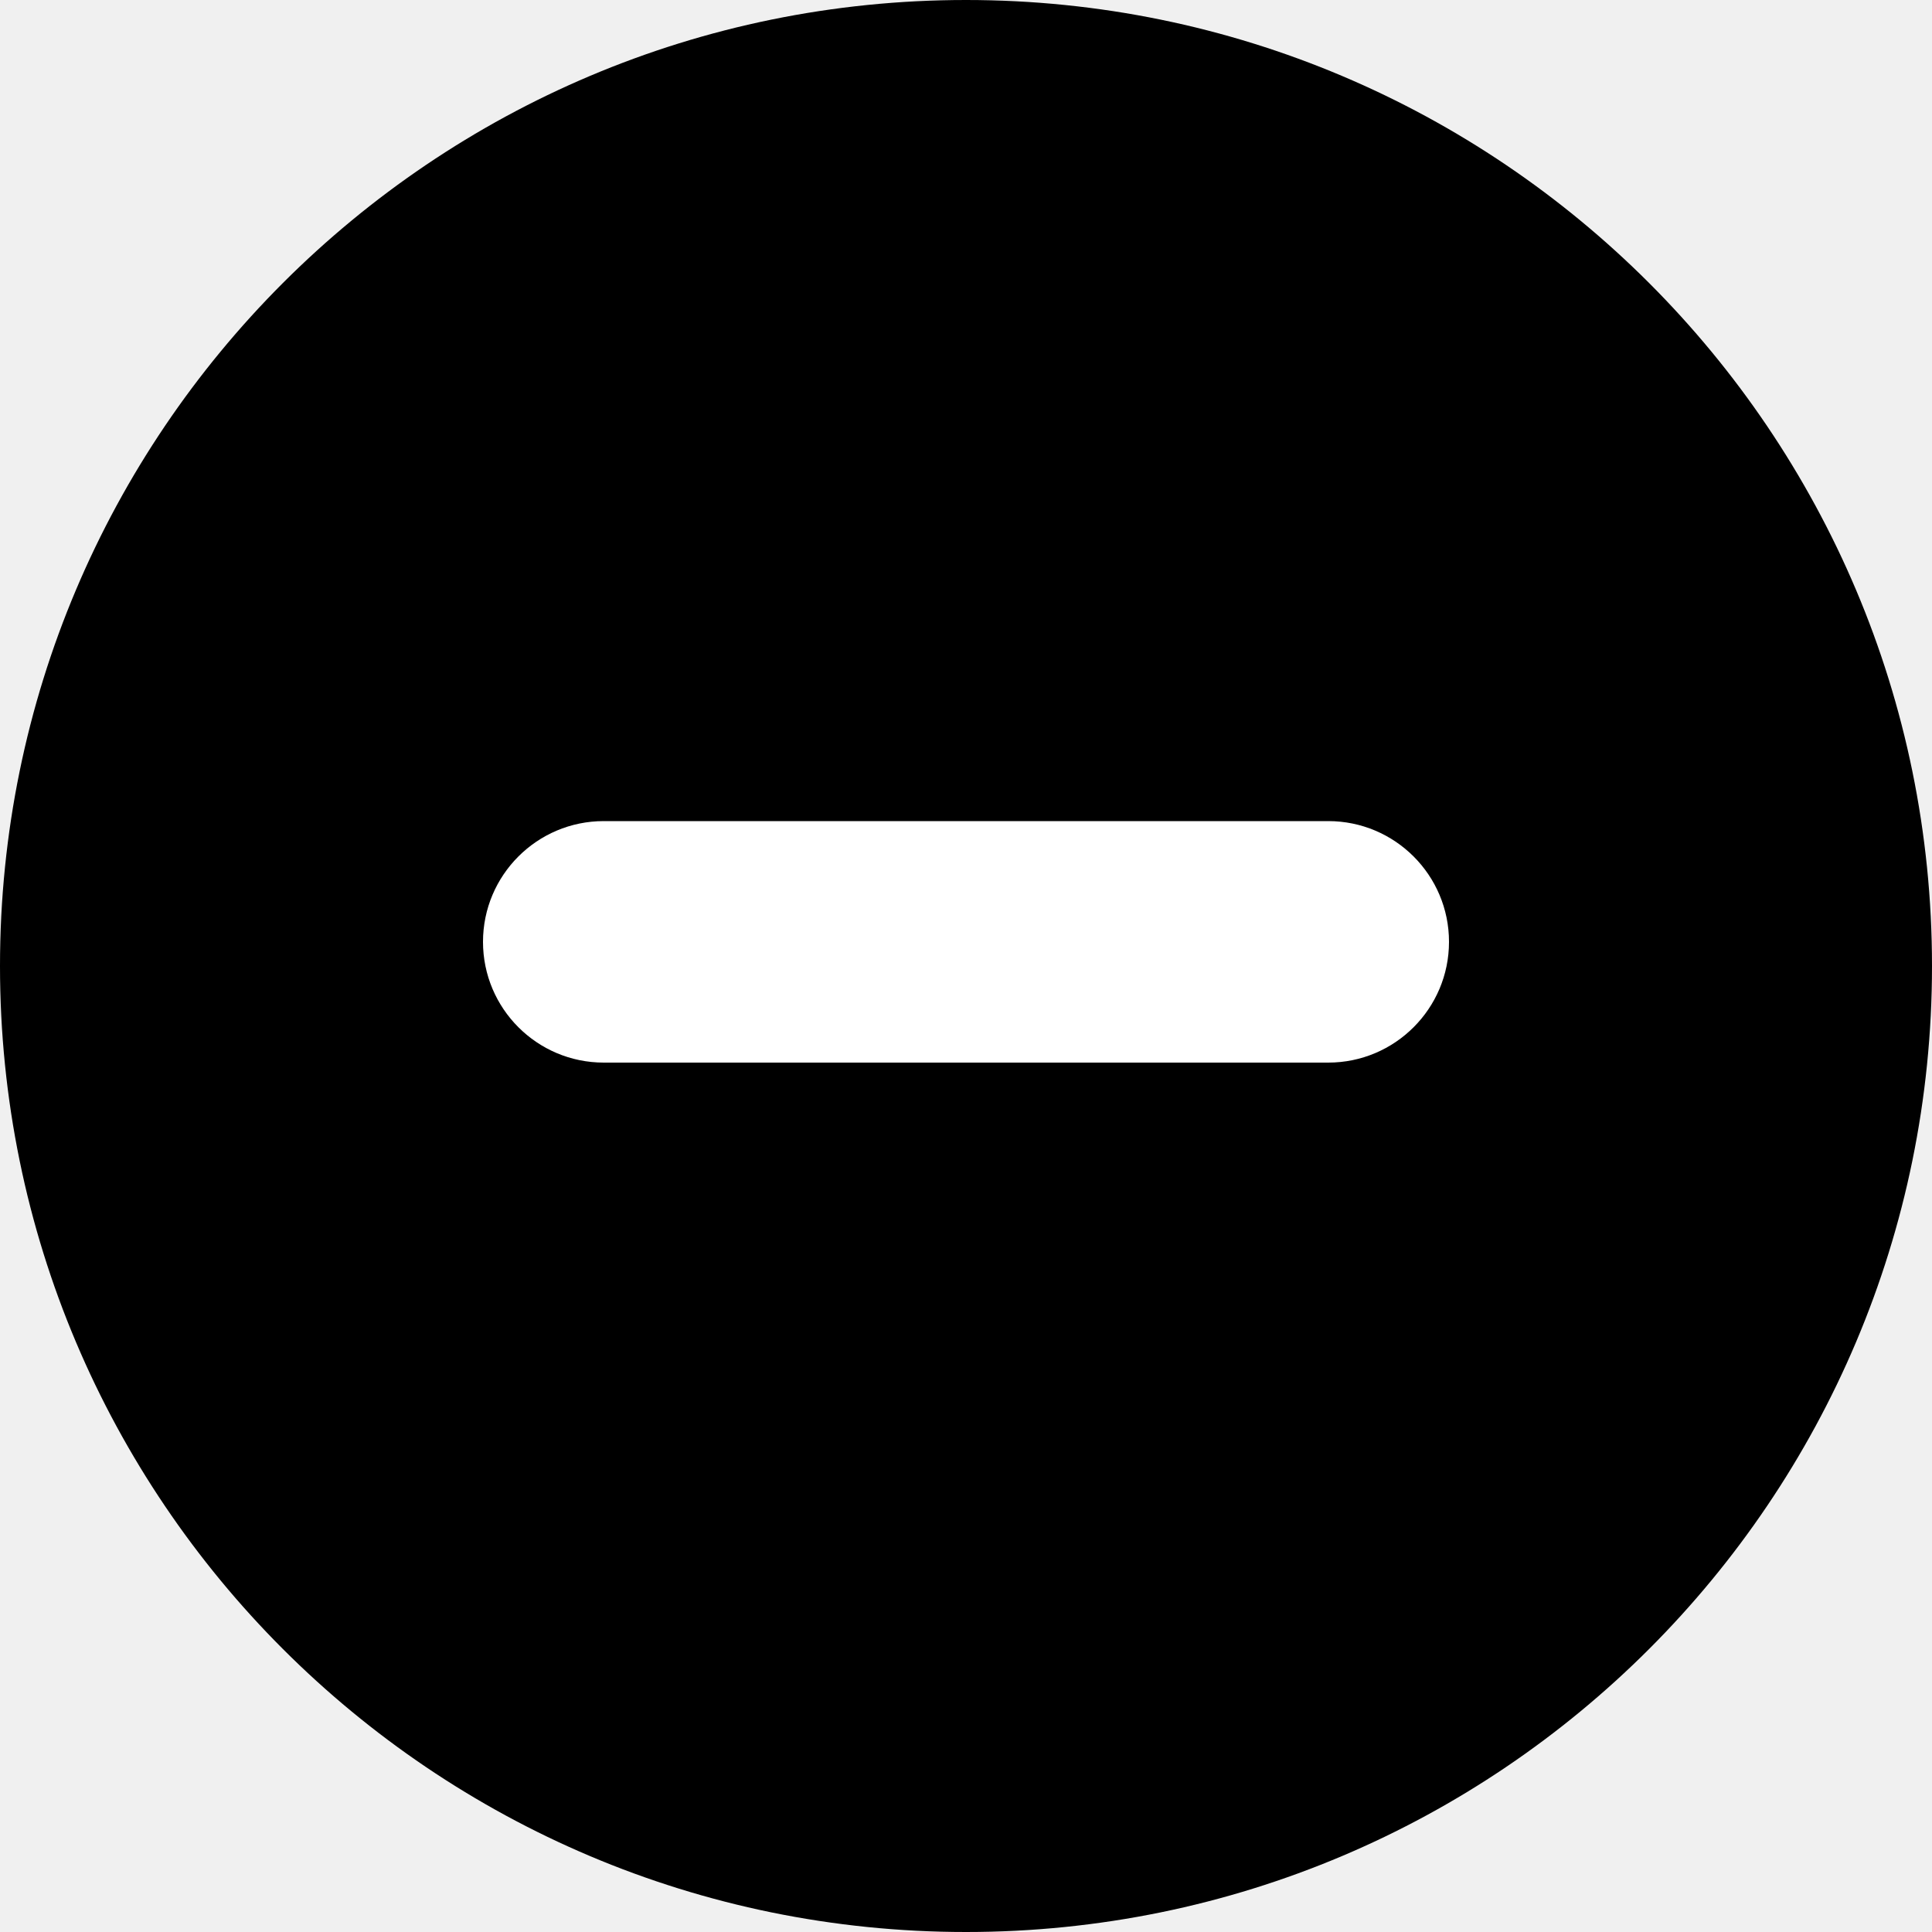
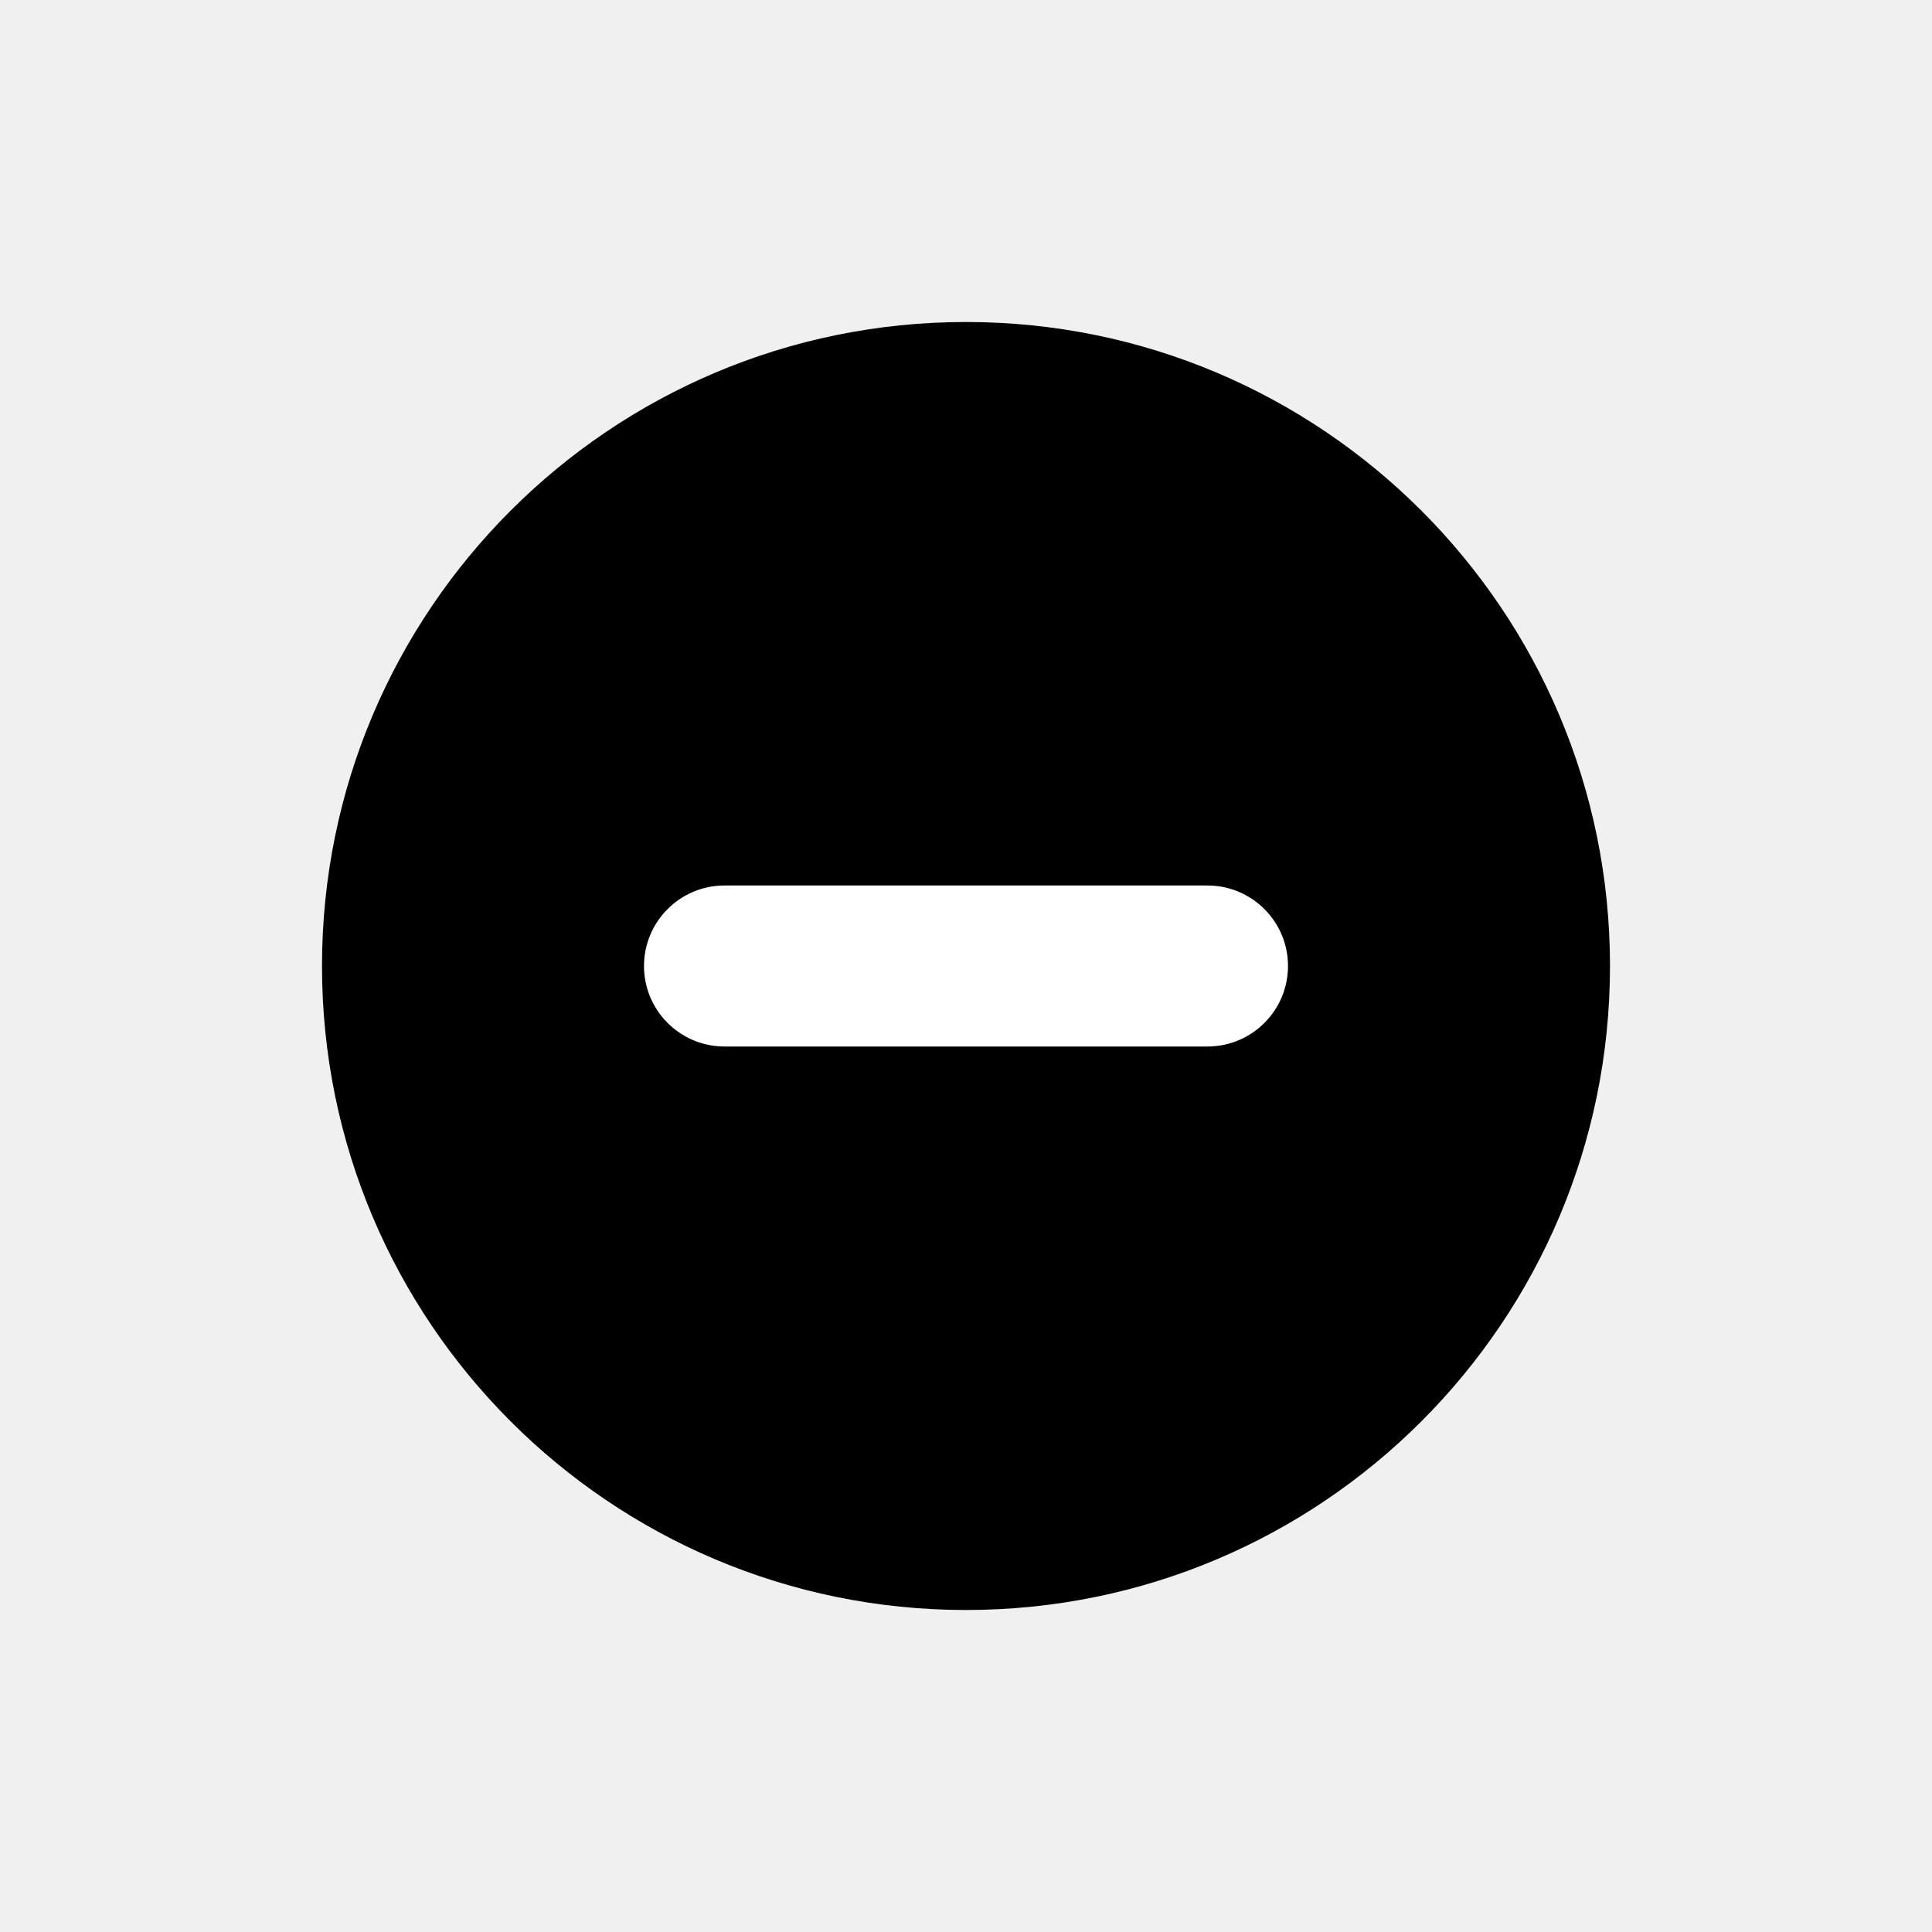
- <svg xmlns="http://www.w3.org/2000/svg" viewBox="0 0 16 16">
-   <path d="M8,16 C3.582,16 0,12.418 0,8 C0,3.582 3.582,0 8,0 C12.418,0 16,3.582 16,8 C16,12.418 12.418,16 8,16 Z" id="path-1" />
-   <path transform="translate(4, 6.8)" fill="white" d="M8,1 C8,0.448 7.552,0 7,0 L1,0 C0.448,0 0,0.448 0,1 C0,1.552 0.448,2 1,2 L7,2 C7.552,2 8,1.552 8,1 Z" id="path-3" />
+ <svg xmlns="http://www.w3.org/2000/svg" viewBox="0 0 24 24">
+   <path d="M12,20 C7.582,20 4,16.418 4,12 C4,7.582 7.582,4 12,4 C16.418,4 20,7.582 20,12 C20,16.418 16.418,20 12,20 Z" id="path-1" />
+   <path fill="white" d="M16,12 C16,11.448 15.552,11 15,11 L9,11 C8.448,11 8,11.448 8,12 C8,12.552 8.448,13 9,13 L15,13 C15.552,13 16,12.552 16,12 Z" id="path-3" />
</svg>
